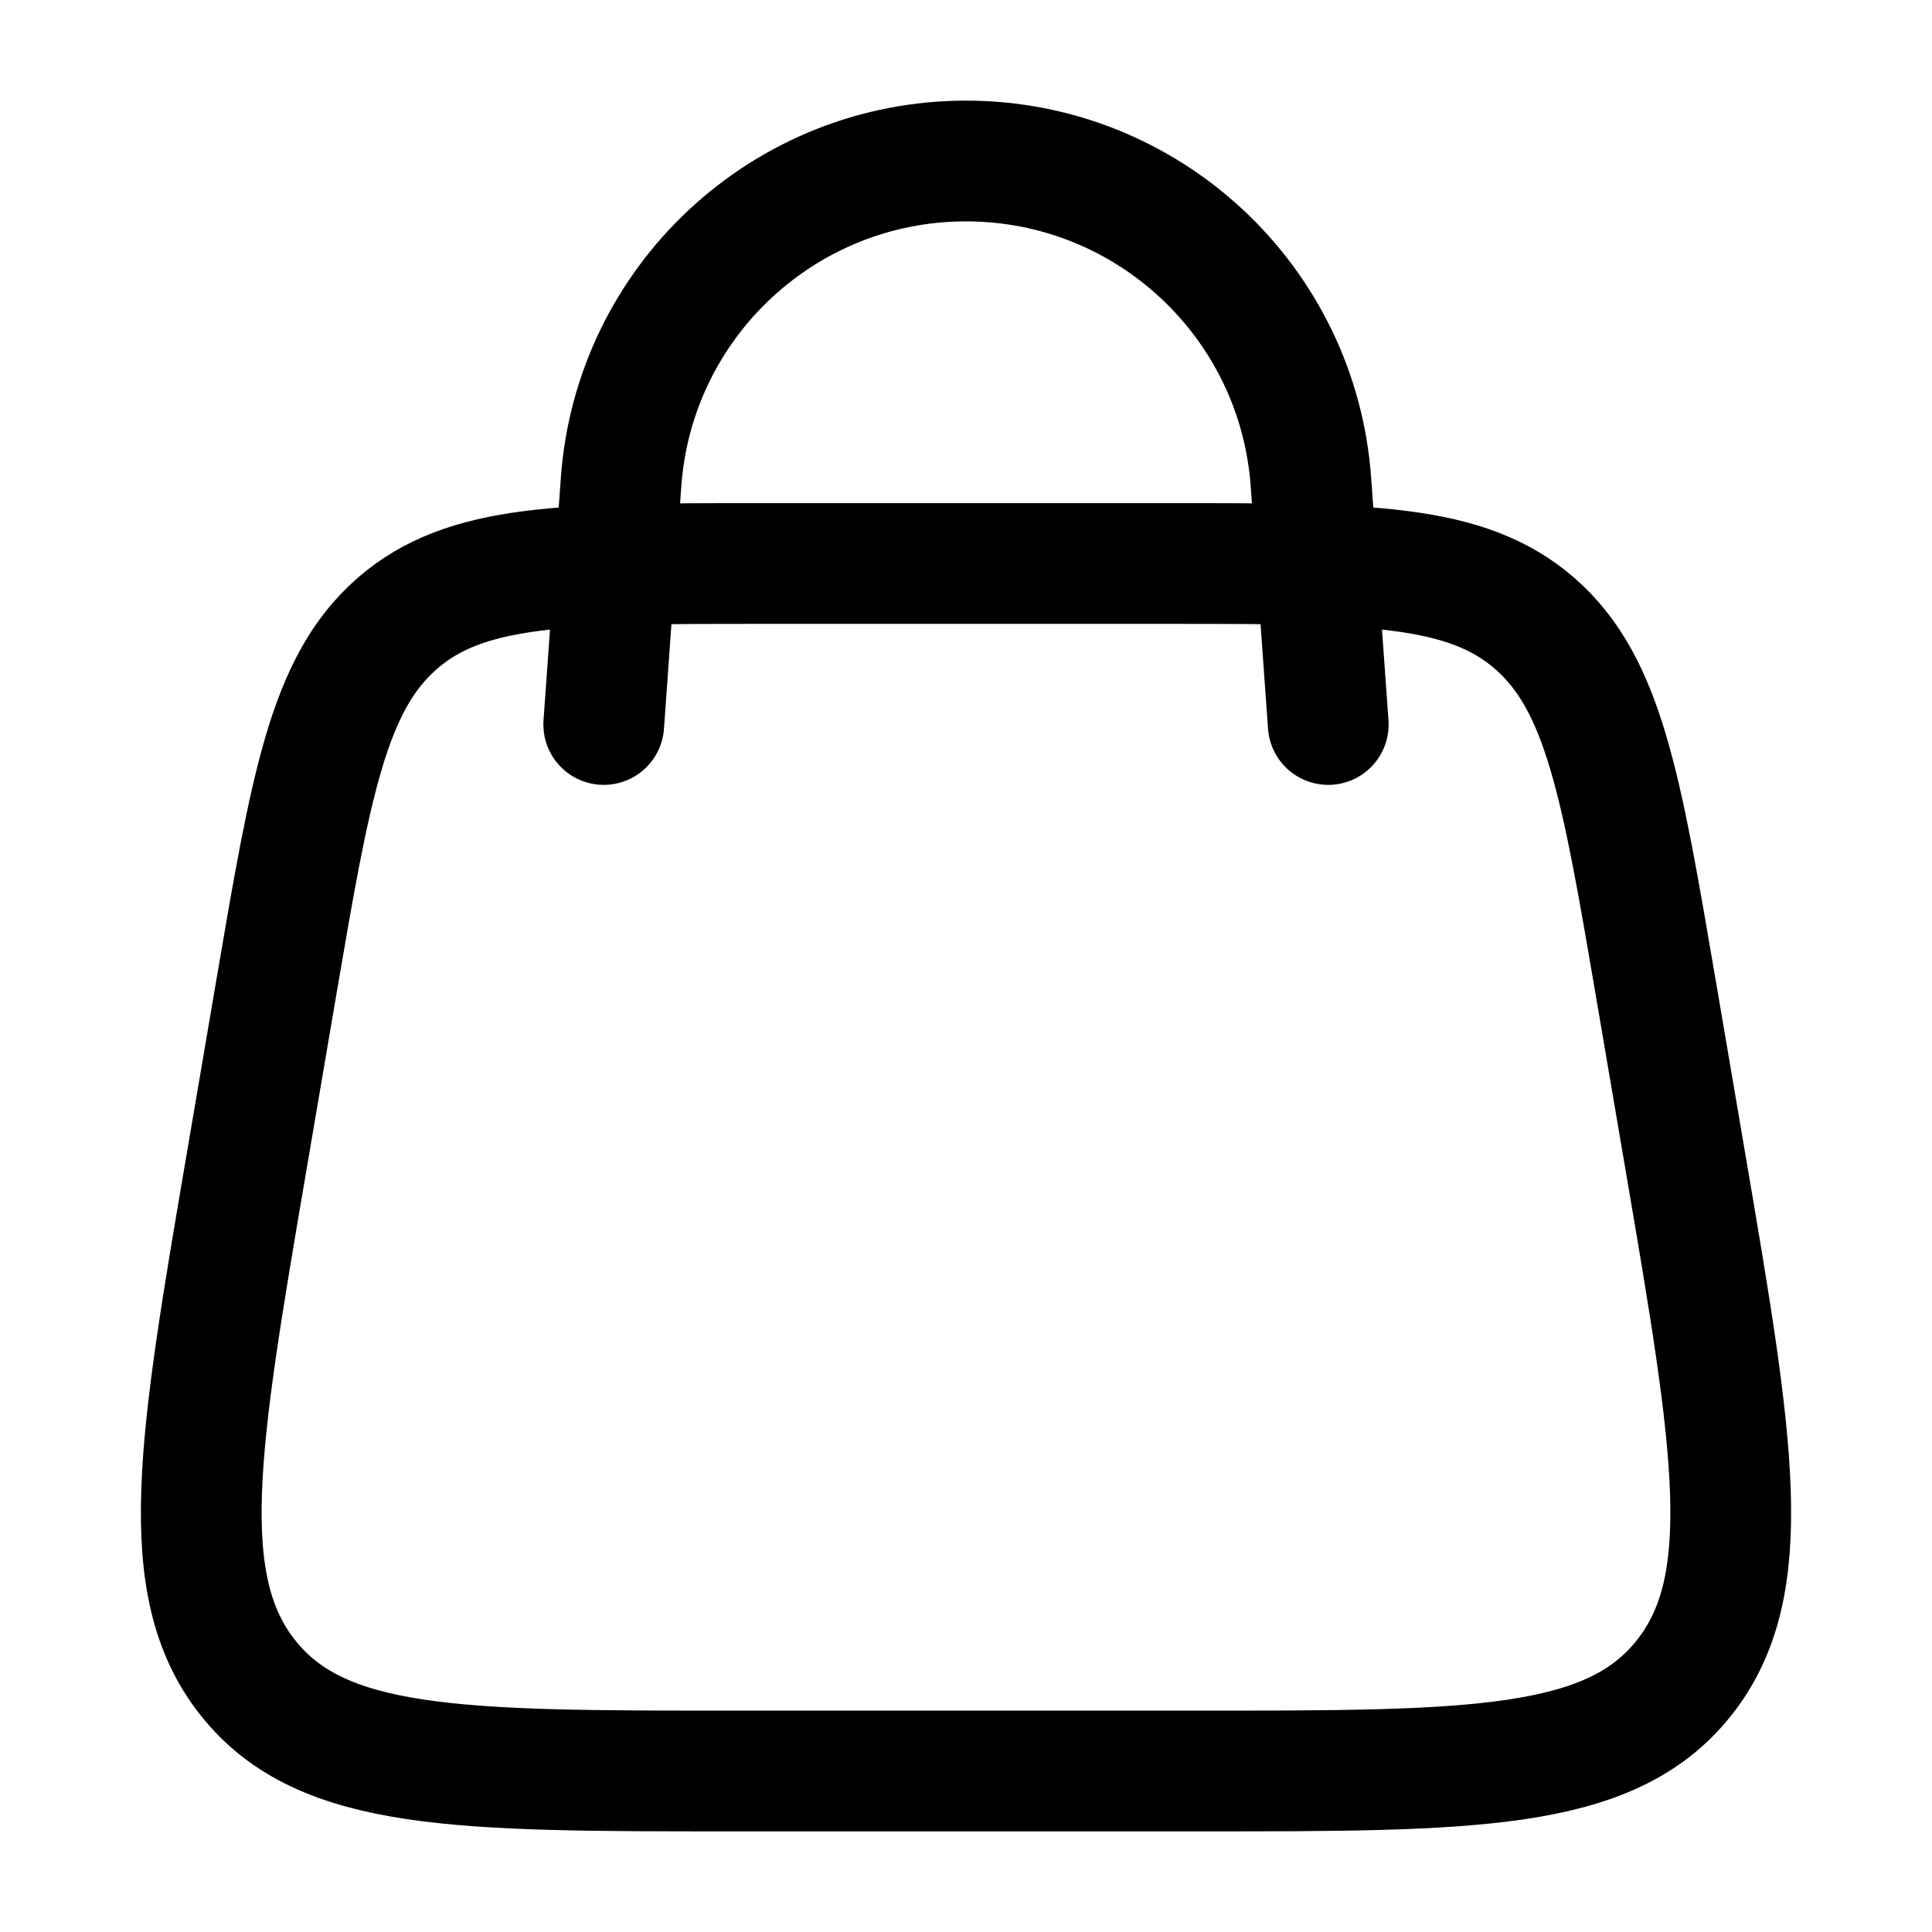
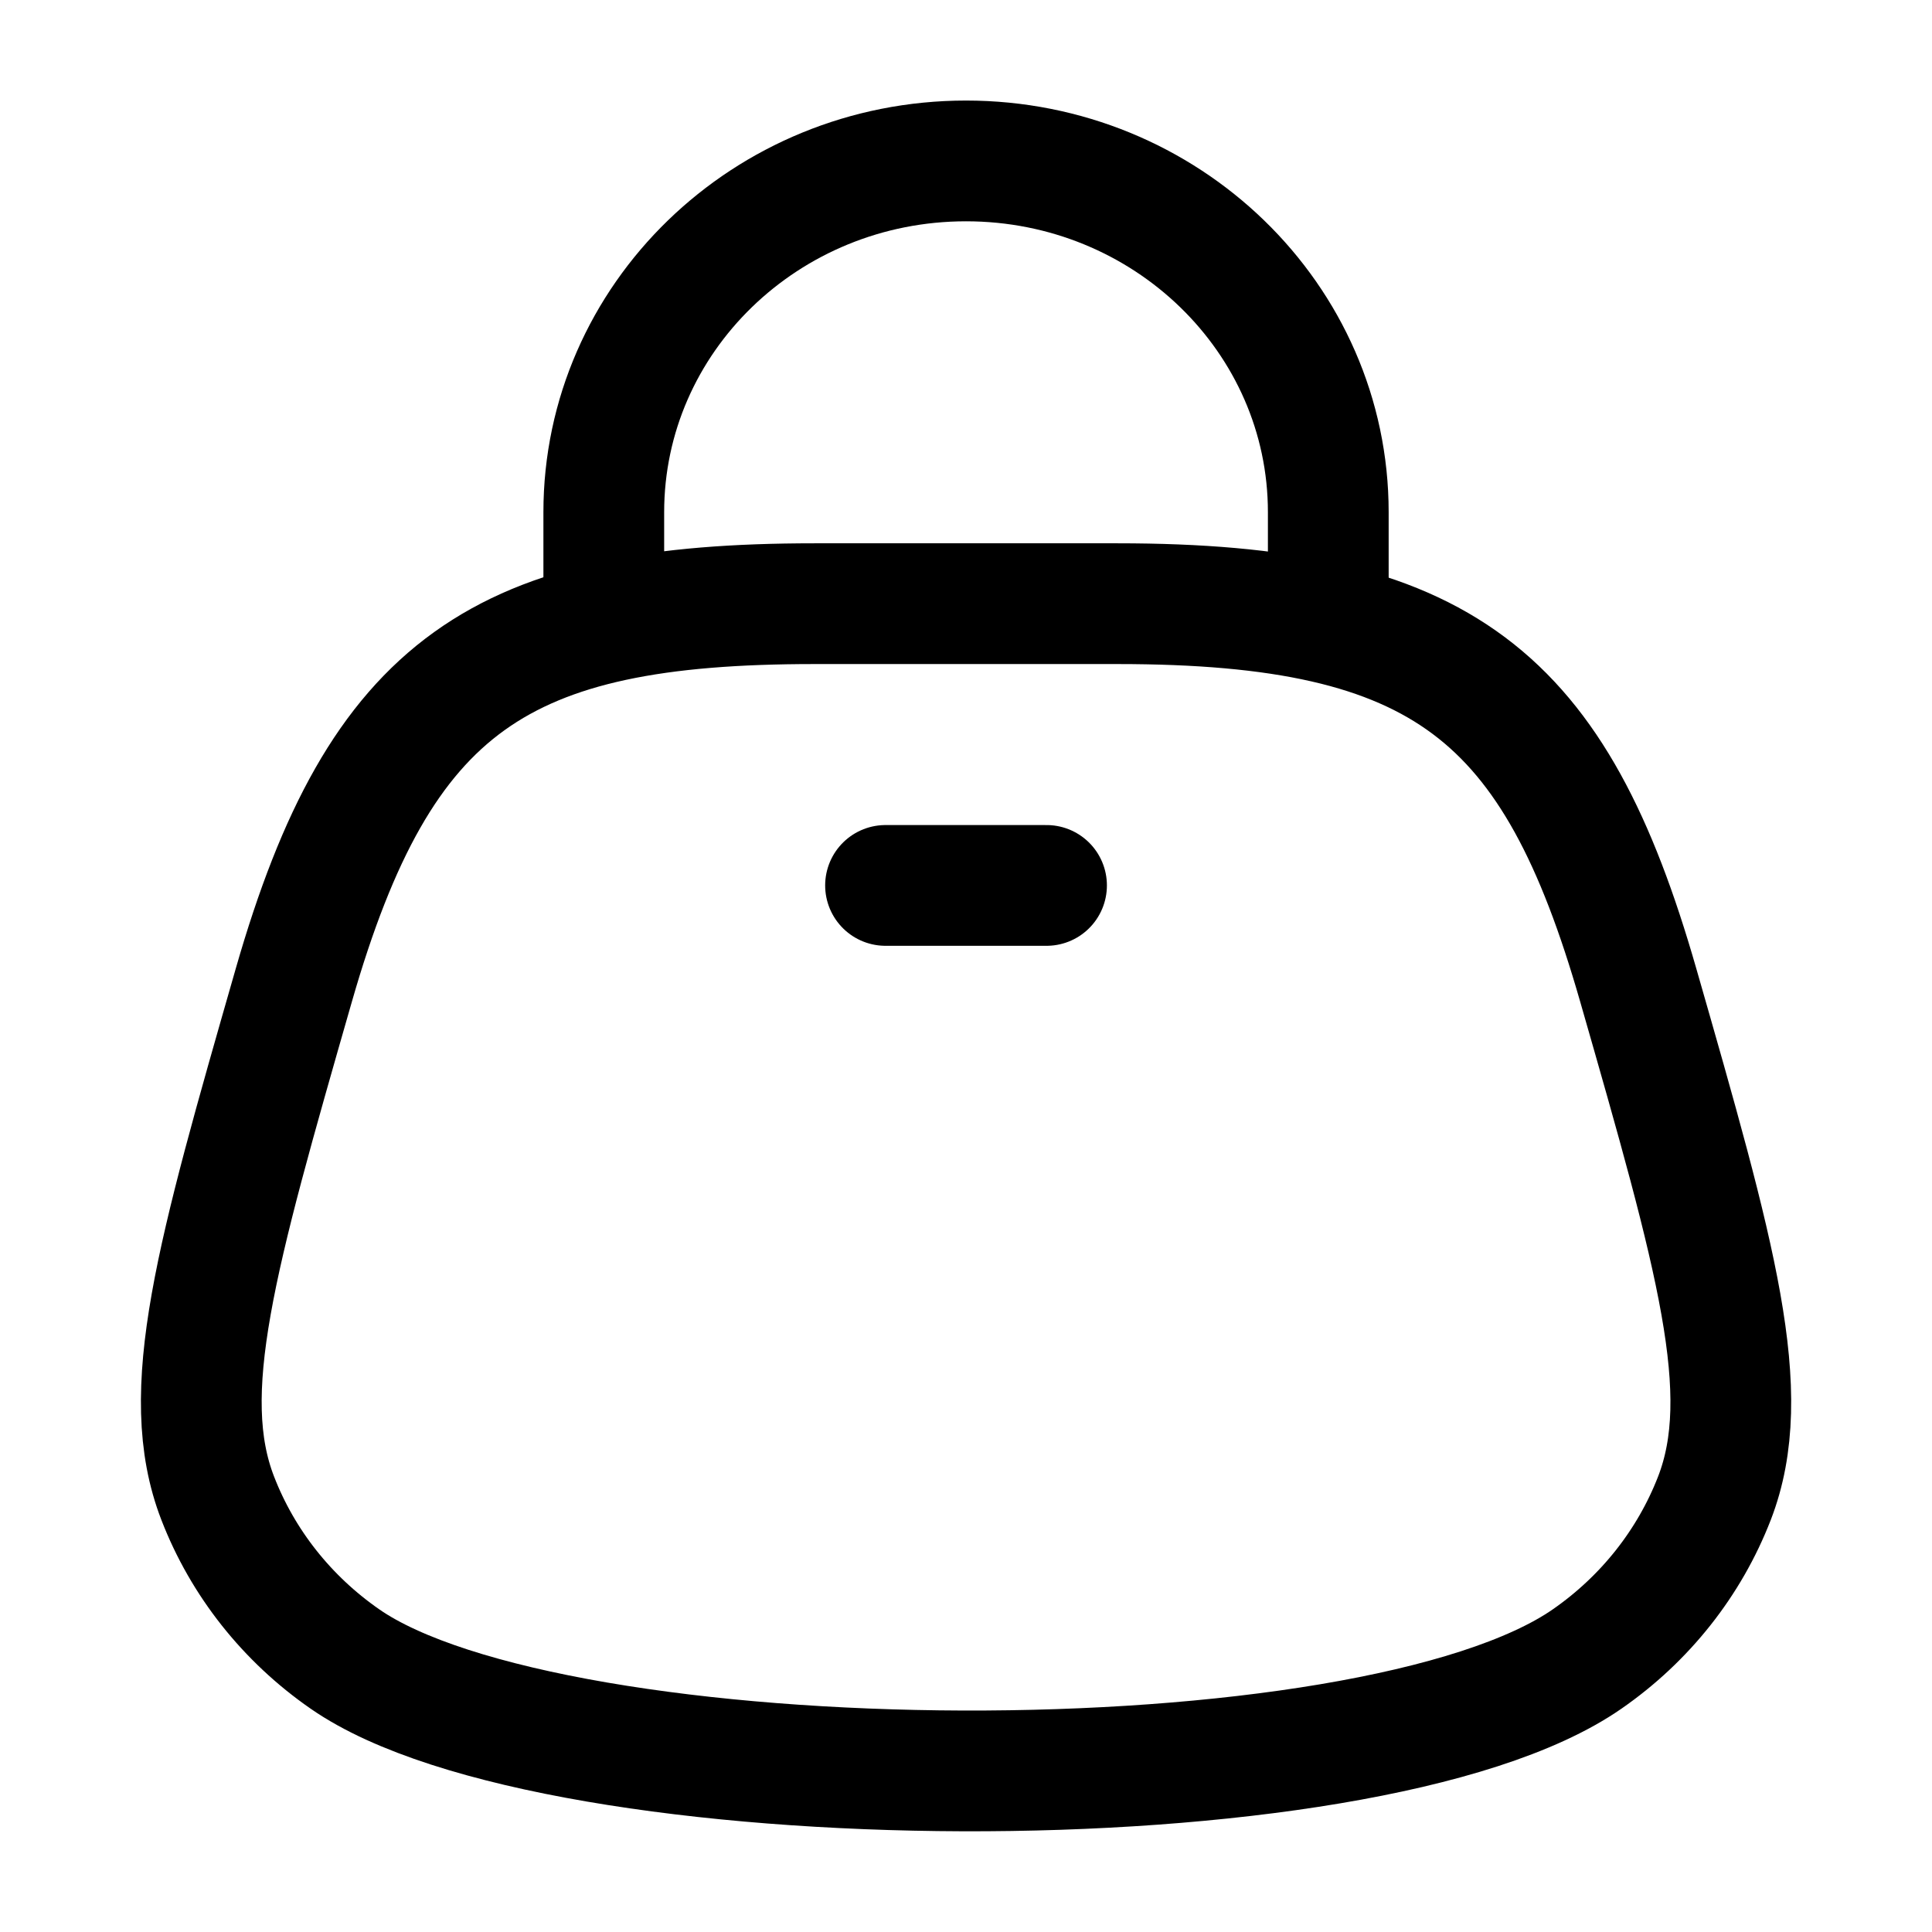
<svg xmlns="http://www.w3.org/2000/svg" width="24" height="24" viewBox="0 0 24 24" fill="none">
-   <path d="M3.062 14.441L3.427 12.299C3.859 9.766 4.074 8.5 4.929 7.75C5.784 7 7.012 7 9.467 7H14.533C16.988 7 18.216 7 19.071 7.75C19.926 8.5 20.141 9.766 20.573 12.299L20.938 14.441C21.536 17.946 21.834 19.698 20.915 20.849C19.995 22 18.296 22 14.898 22H9.102C5.704 22 4.005 22 3.085 20.849C2.166 19.698 2.464 17.946 3.062 14.441Z" stroke="#000000" stroke-width="1.5" />
-   <path d="M7.5 9L7.715 5.99C7.876 3.742 9.746 2 12 2C14.254 2 16.124 3.742 16.285 5.99L16.5 9" stroke="#000000" stroke-width="1.5" stroke-linecap="round" />
+   <g transform="translate(1.7504,1.2491)">
+     <g>
+       <path d="M5.75 6.75V5.114C5.75 2.704 7.765 0.75 10.25 0.75C12.735 0.75 14.75 2.704 14.75 5.114V6.75" stroke="#000000" stroke-width="1.5" />
+       <path d="M12.132 6.25H8.368C4.48 6.25 2.976 7.238 1.9 10.987C0.931 14.364 0.447 16.053 0.954 17.362C1.264 18.164 1.814 18.86 2.535 19.36C5.144 21.172 15.236 21.254 17.965 19.36C18.686 18.86 19.236 18.164 19.547 17.362C20.053 16.053 19.569 14.364 18.6 10.987C17.567 7.387 16.181 6.25 12.132 6.25Z" stroke="#000000" stroke-width="1.5" />
+       <path d="M9.25 9.75H11.25" stroke="#000000" stroke-width="1.5" stroke-linecap="round" />
+     </g>
+   </g>
</svg>
